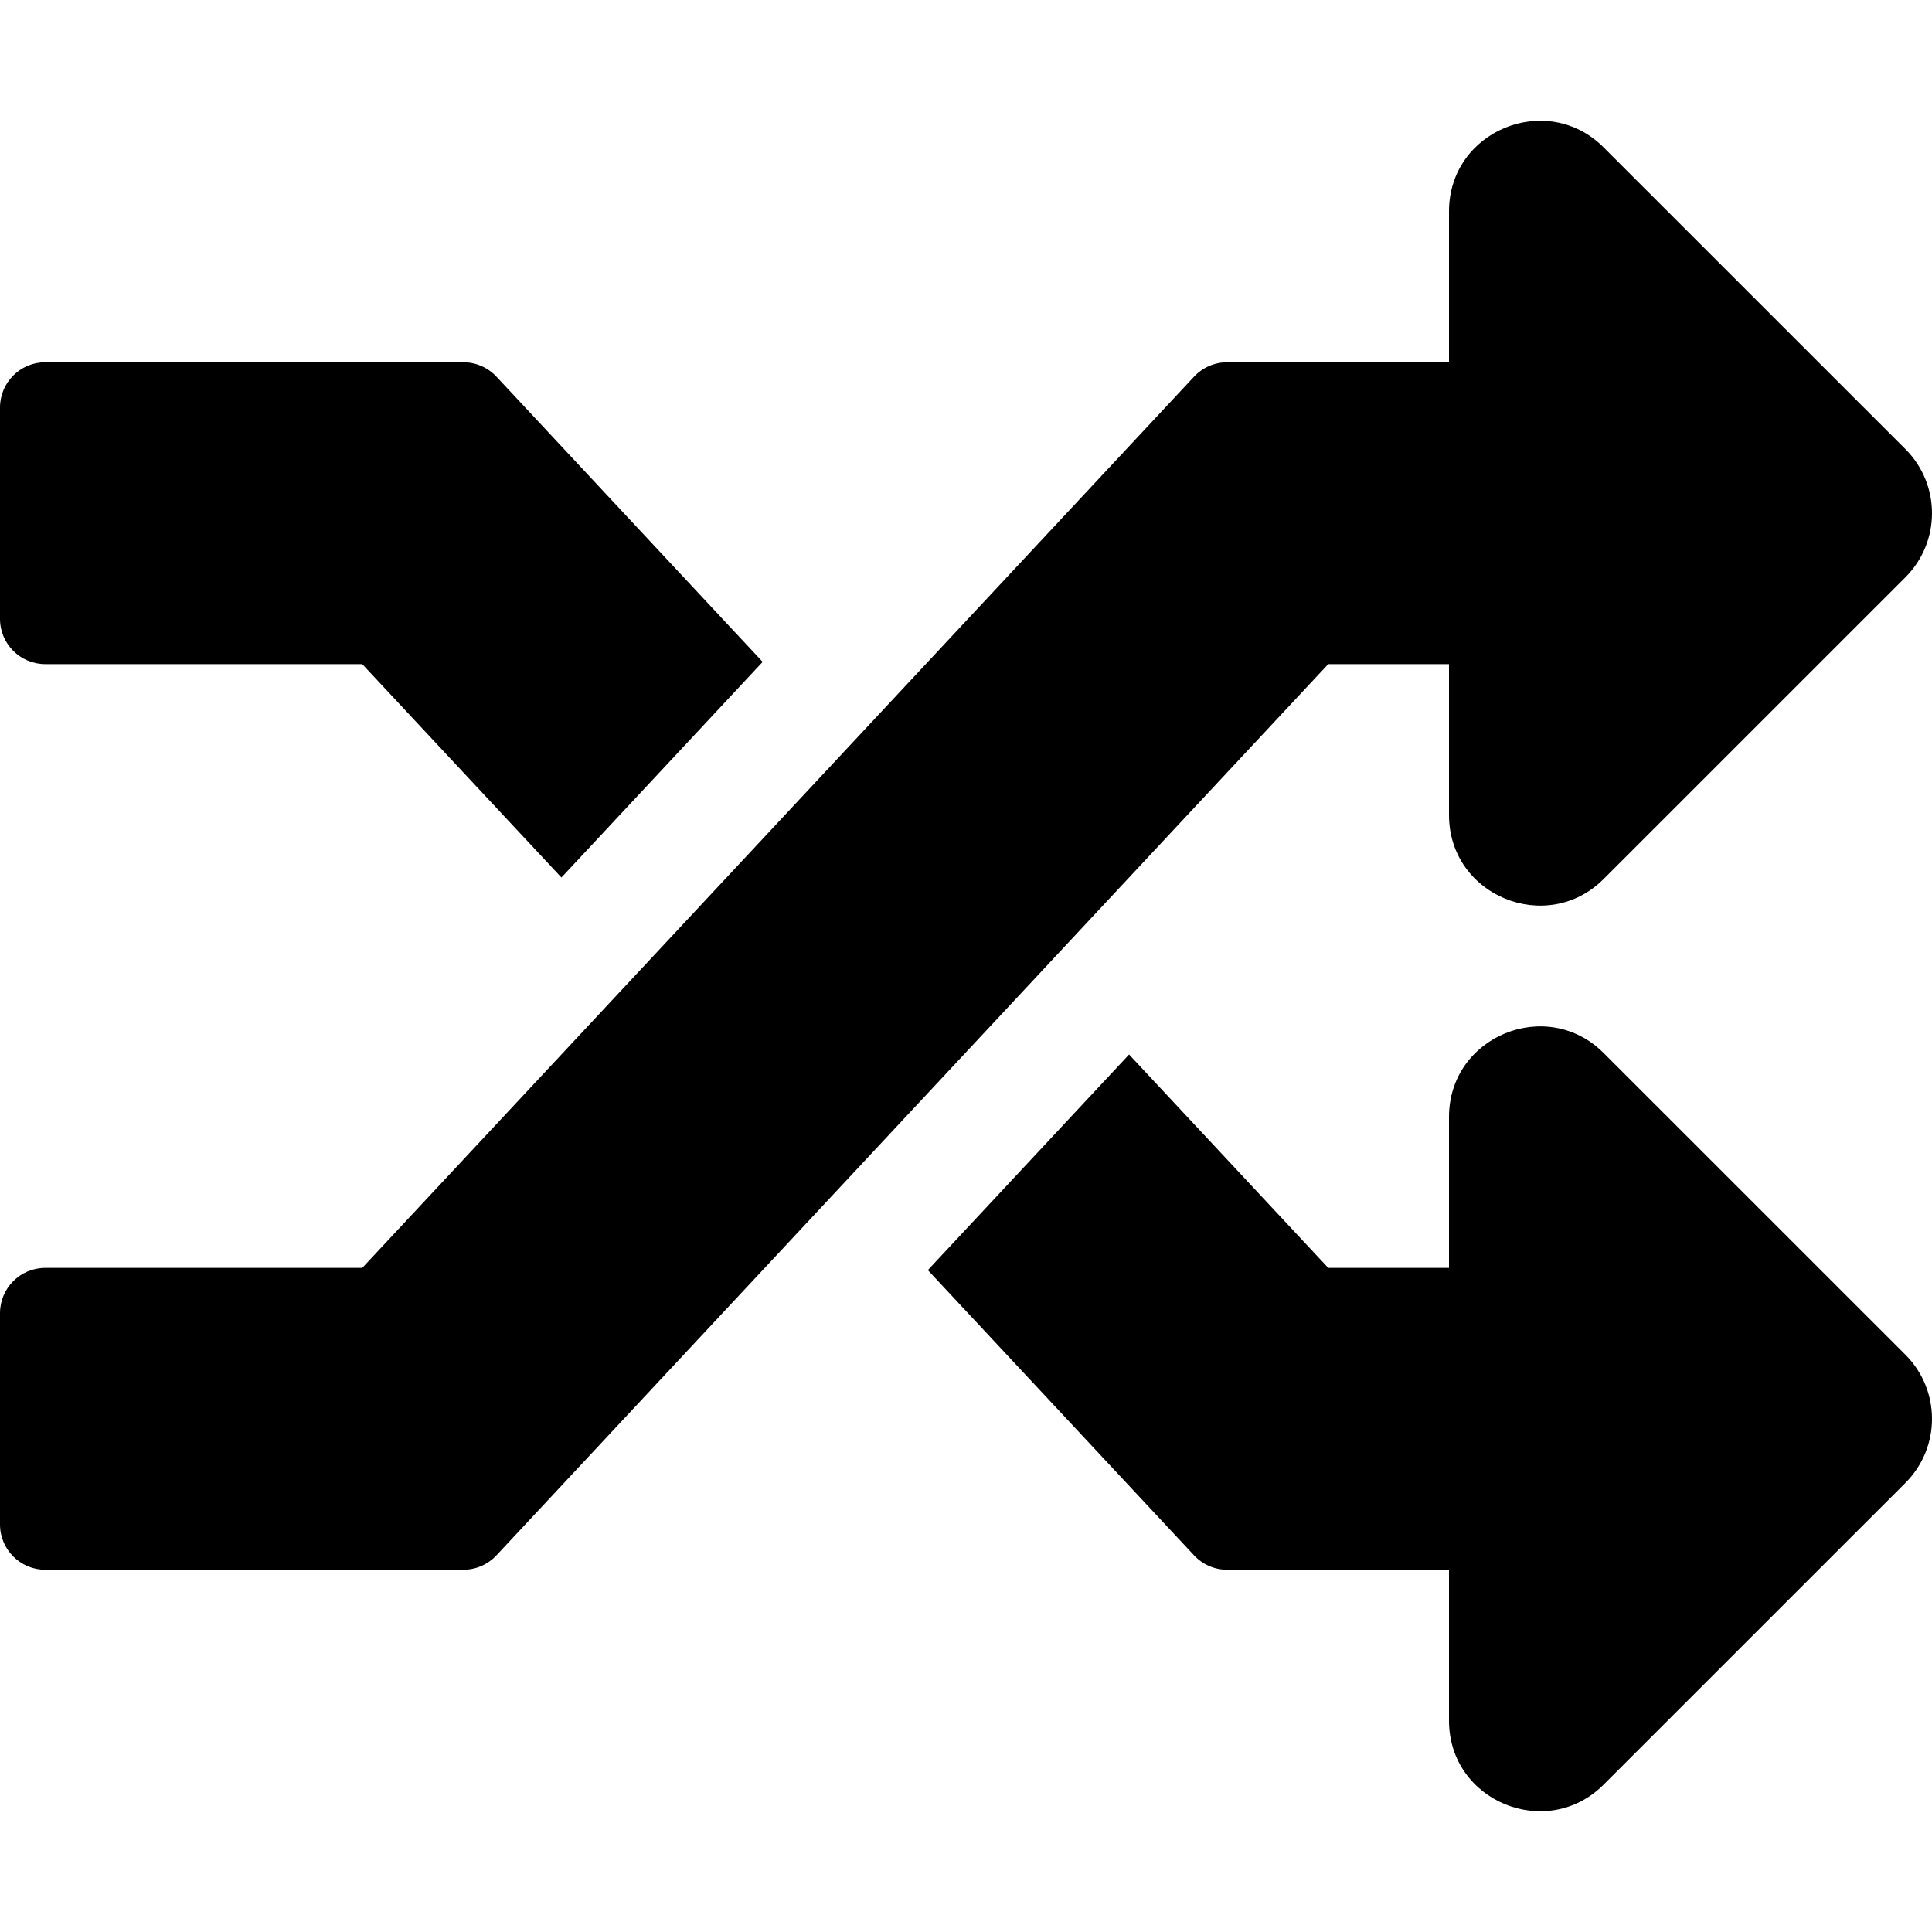
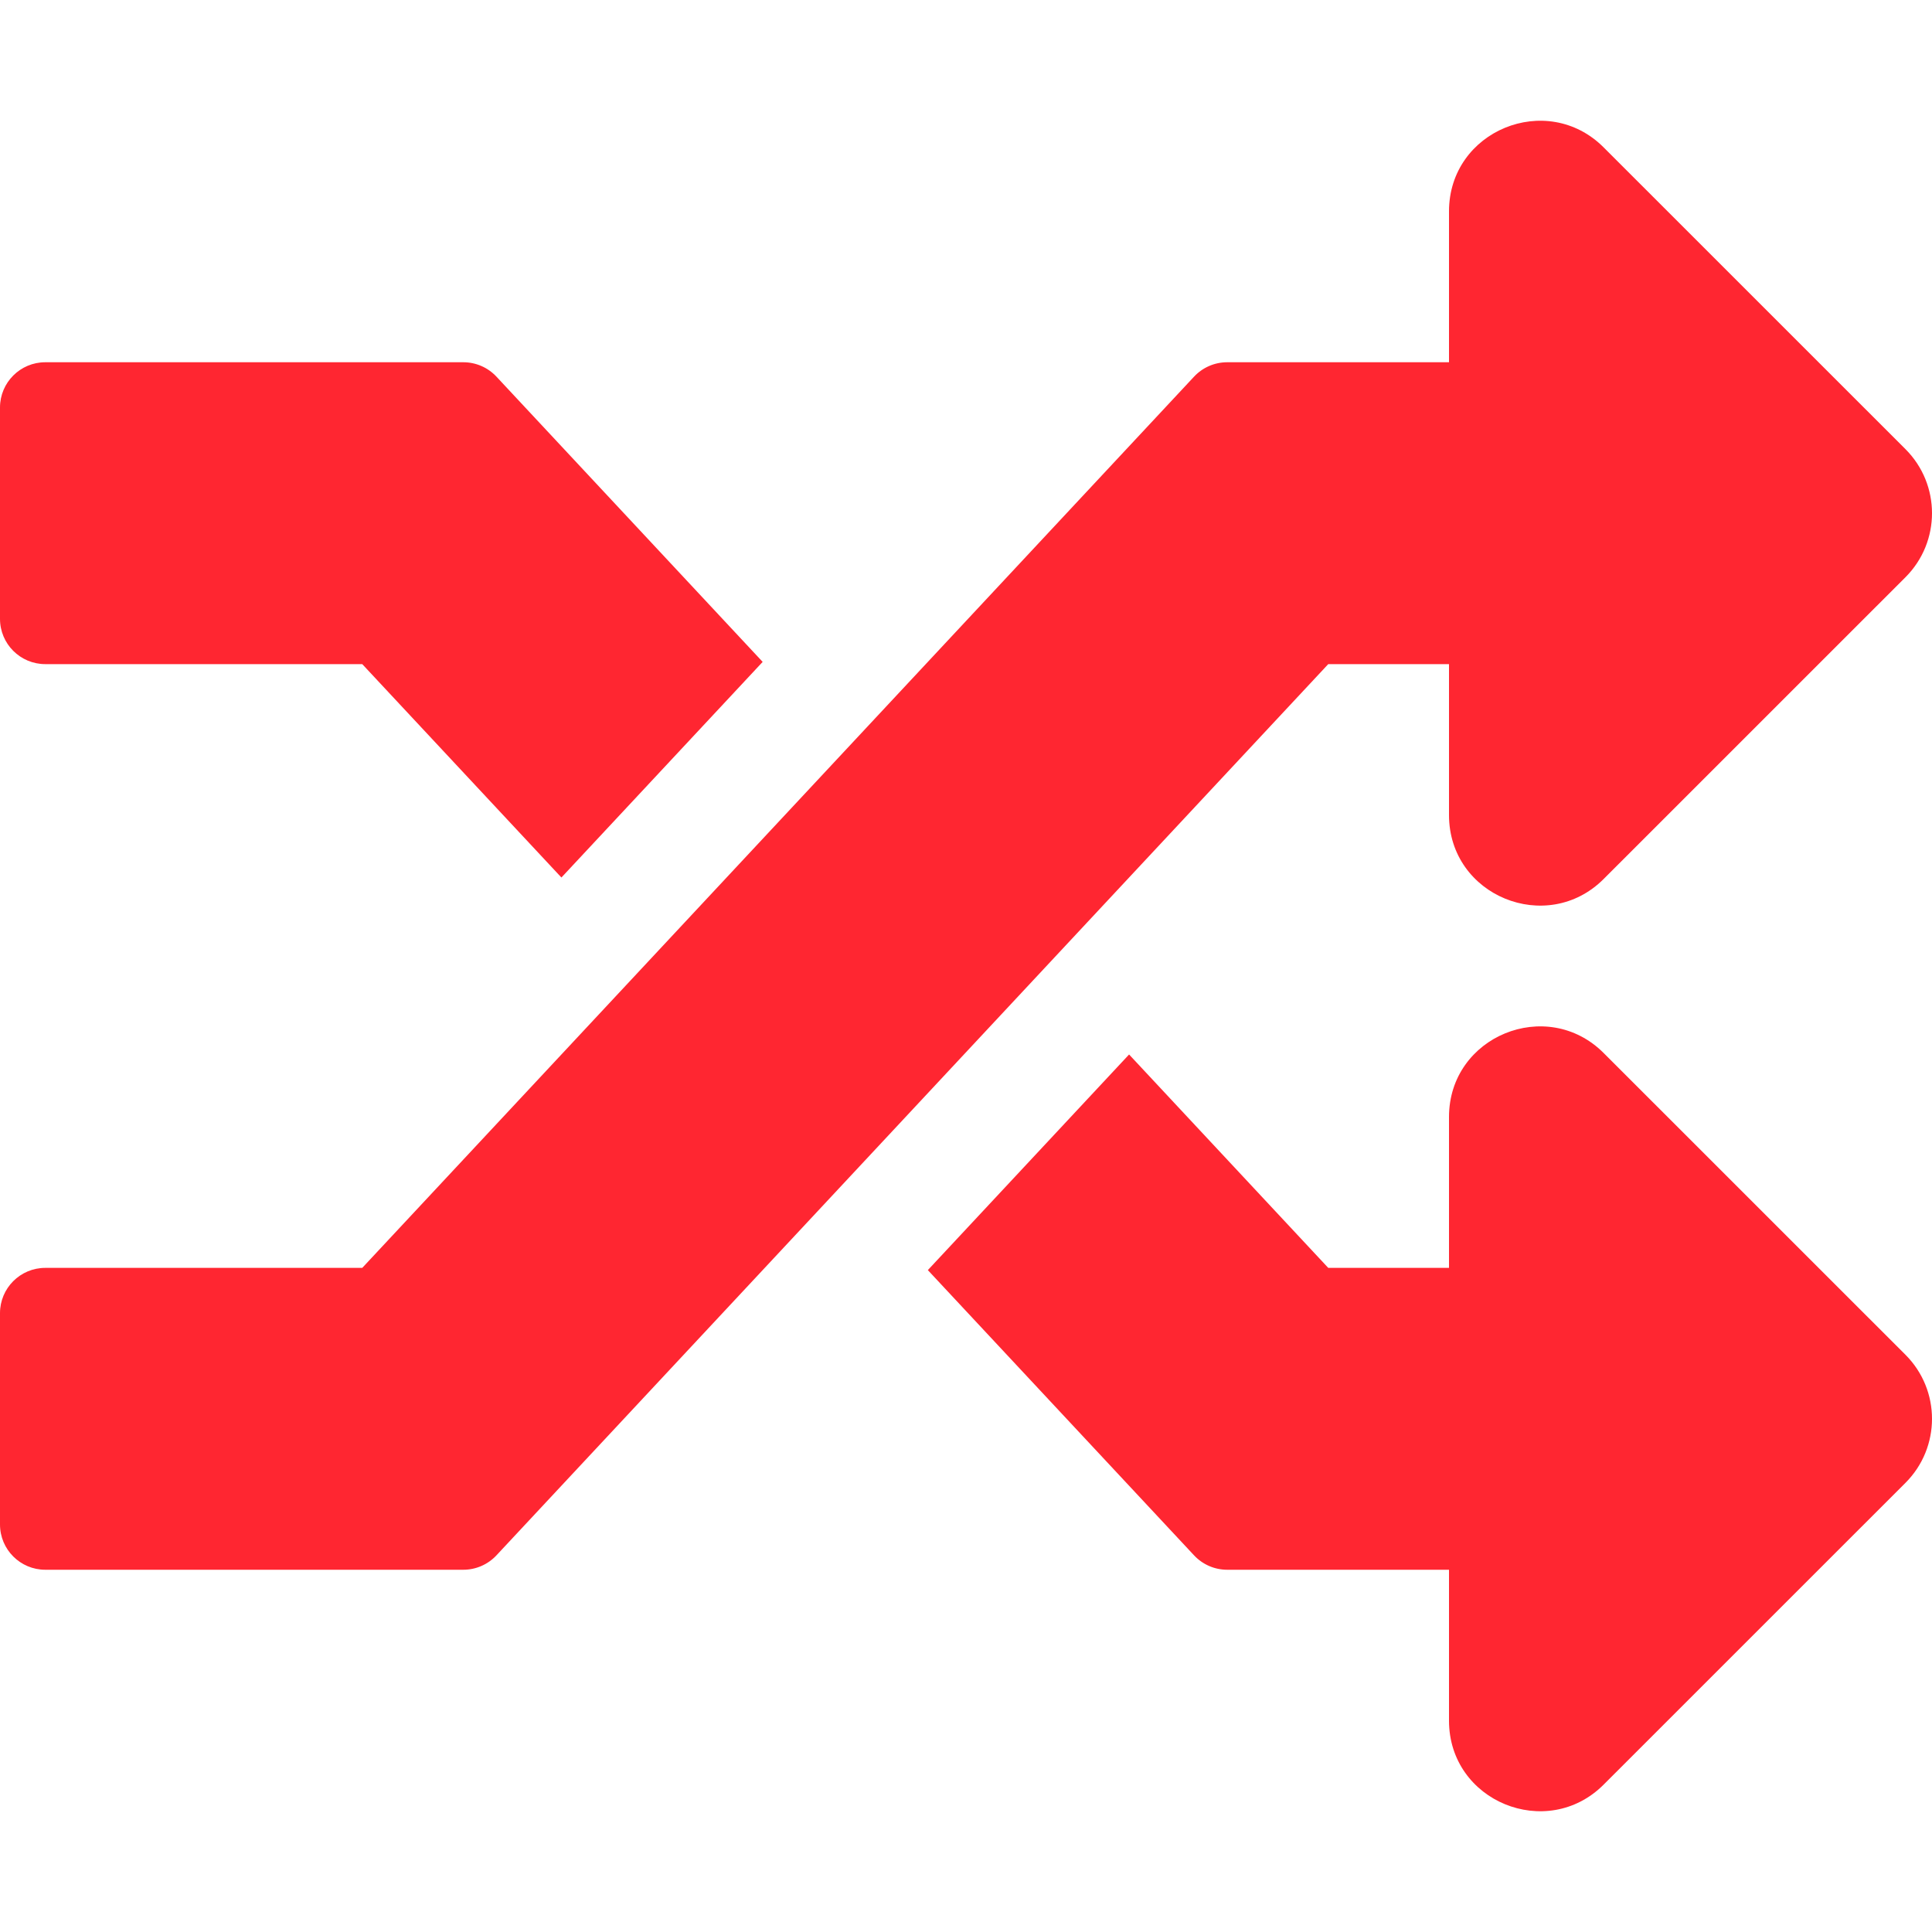
<svg xmlns="http://www.w3.org/2000/svg" aria-hidden="true" focusable="false" data-prefix="fas" data-icon="random" class="svg-inline--fa fa-random fa-w-16" role="img" viewBox="0 0 512 512">
-   <path fill="currentColor" d="M504.971 359.029c9.373 9.373 9.373 24.569 0 33.941l-80 79.984c-15.01 15.01-40.971 4.49-40.971-16.971V416h-58.785a12.004 12.004 0 0 1-8.773-3.812l-70.556-75.596 53.333-57.143L352 336h32v-39.981c0-21.438 25.943-31.998 40.971-16.971l80 79.981zM12 176h84l52.781 56.551 53.333-57.143-70.556-75.596A11.999 11.999 0 0 0 122.785 96H12c-6.627 0-12 5.373-12 12v56c0 6.627 5.373 12 12 12zm372 0v39.984c0 21.46 25.961 31.98 40.971 16.971l80-79.984c9.373-9.373 9.373-24.569 0-33.941l-80-79.981C409.943 24.021 384 34.582 384 56.019V96h-58.785a12.004 12.004 0 0 0-8.773 3.812L96 336H12c-6.627 0-12 5.373-12 12v56c0 6.627 5.373 12 12 12h110.785c3.326 0 6.503-1.381 8.773-3.812L352 176h32z" />
+   <path fill="#FF2631" d="M504.971 359.029c9.373 9.373 9.373 24.569 0 33.941l-80 79.984c-15.01 15.01-40.971 4.49-40.971-16.971V416h-58.785a12.004 12.004 0 0 1-8.773-3.812l-70.556-75.596 53.333-57.143L352 336h32v-39.981c0-21.438 25.943-31.998 40.971-16.971l80 79.981zM12 176h84l52.781 56.551 53.333-57.143-70.556-75.596A11.999 11.999 0 0 0 122.785 96H12c-6.627 0-12 5.373-12 12v56c0 6.627 5.373 12 12 12zm372 0v39.984c0 21.46 25.961 31.98 40.971 16.971l80-79.984c9.373-9.373 9.373-24.569 0-33.941l-80-79.981C409.943 24.021 384 34.582 384 56.019V96h-58.785a12.004 12.004 0 0 0-8.773 3.812L96 336H12c-6.627 0-12 5.373-12 12v56c0 6.627 5.373 12 12 12h110.785c3.326 0 6.503-1.381 8.773-3.812L352 176h32z" />
</svg>
